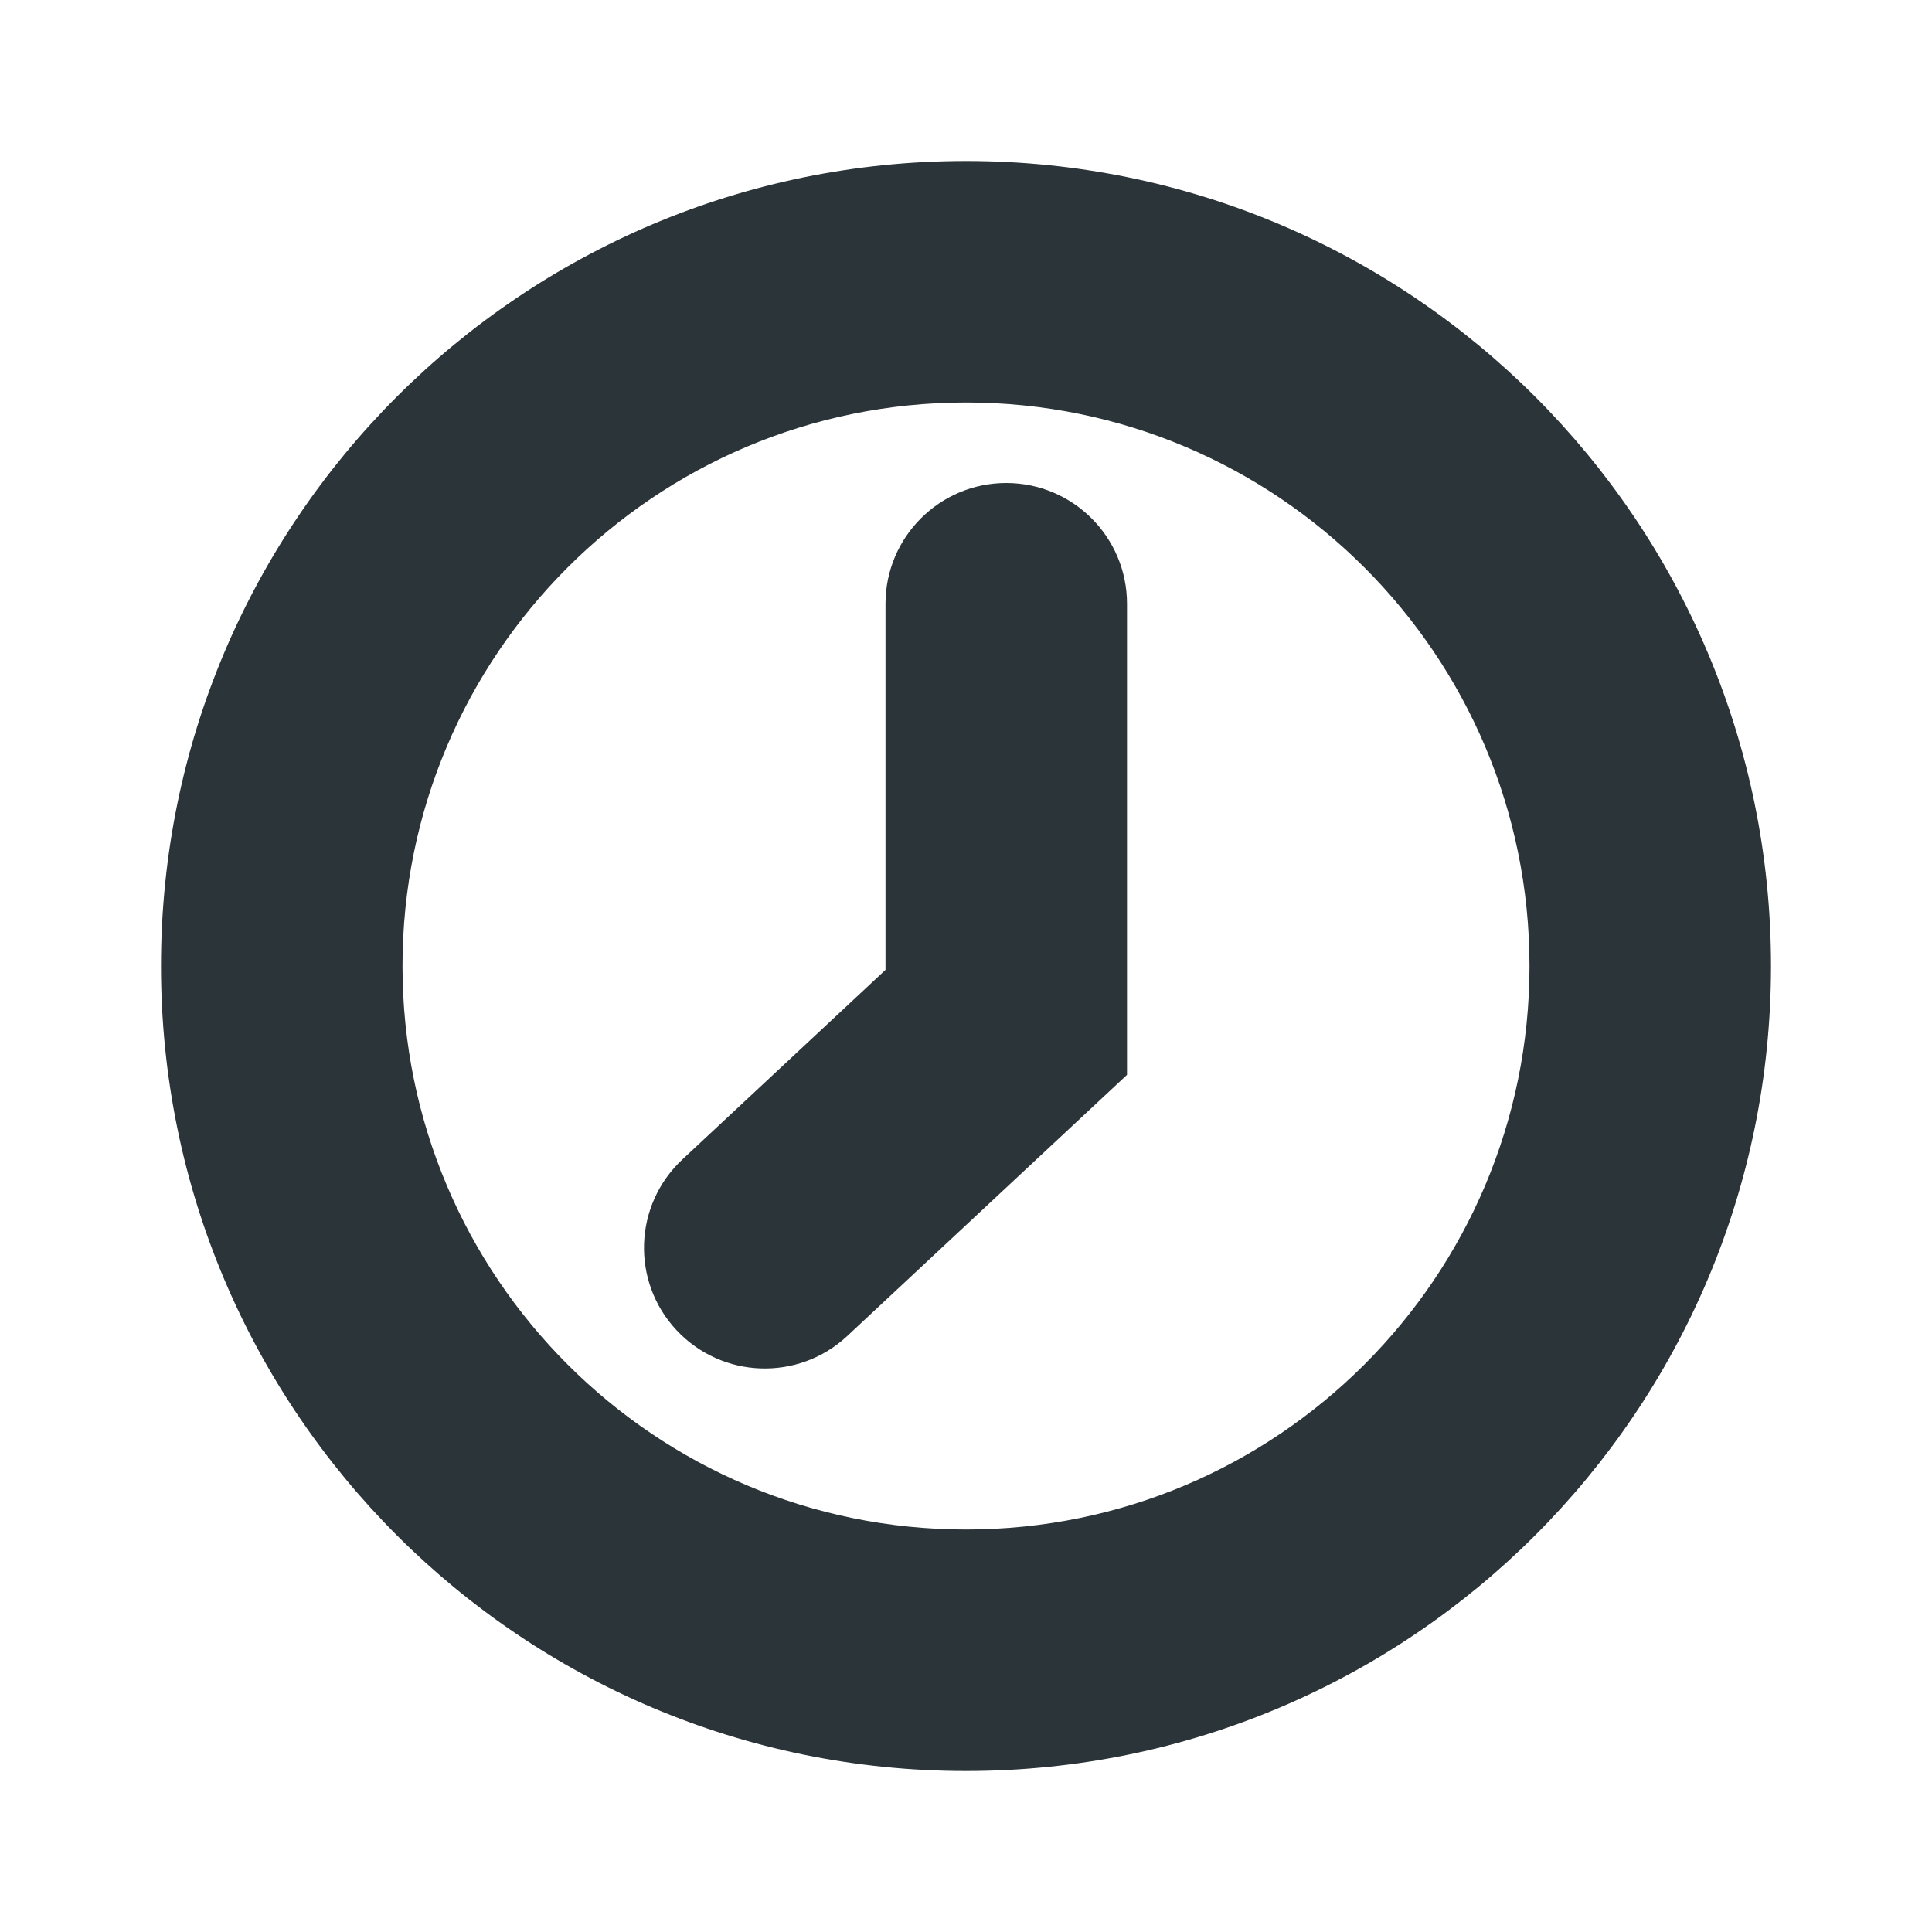
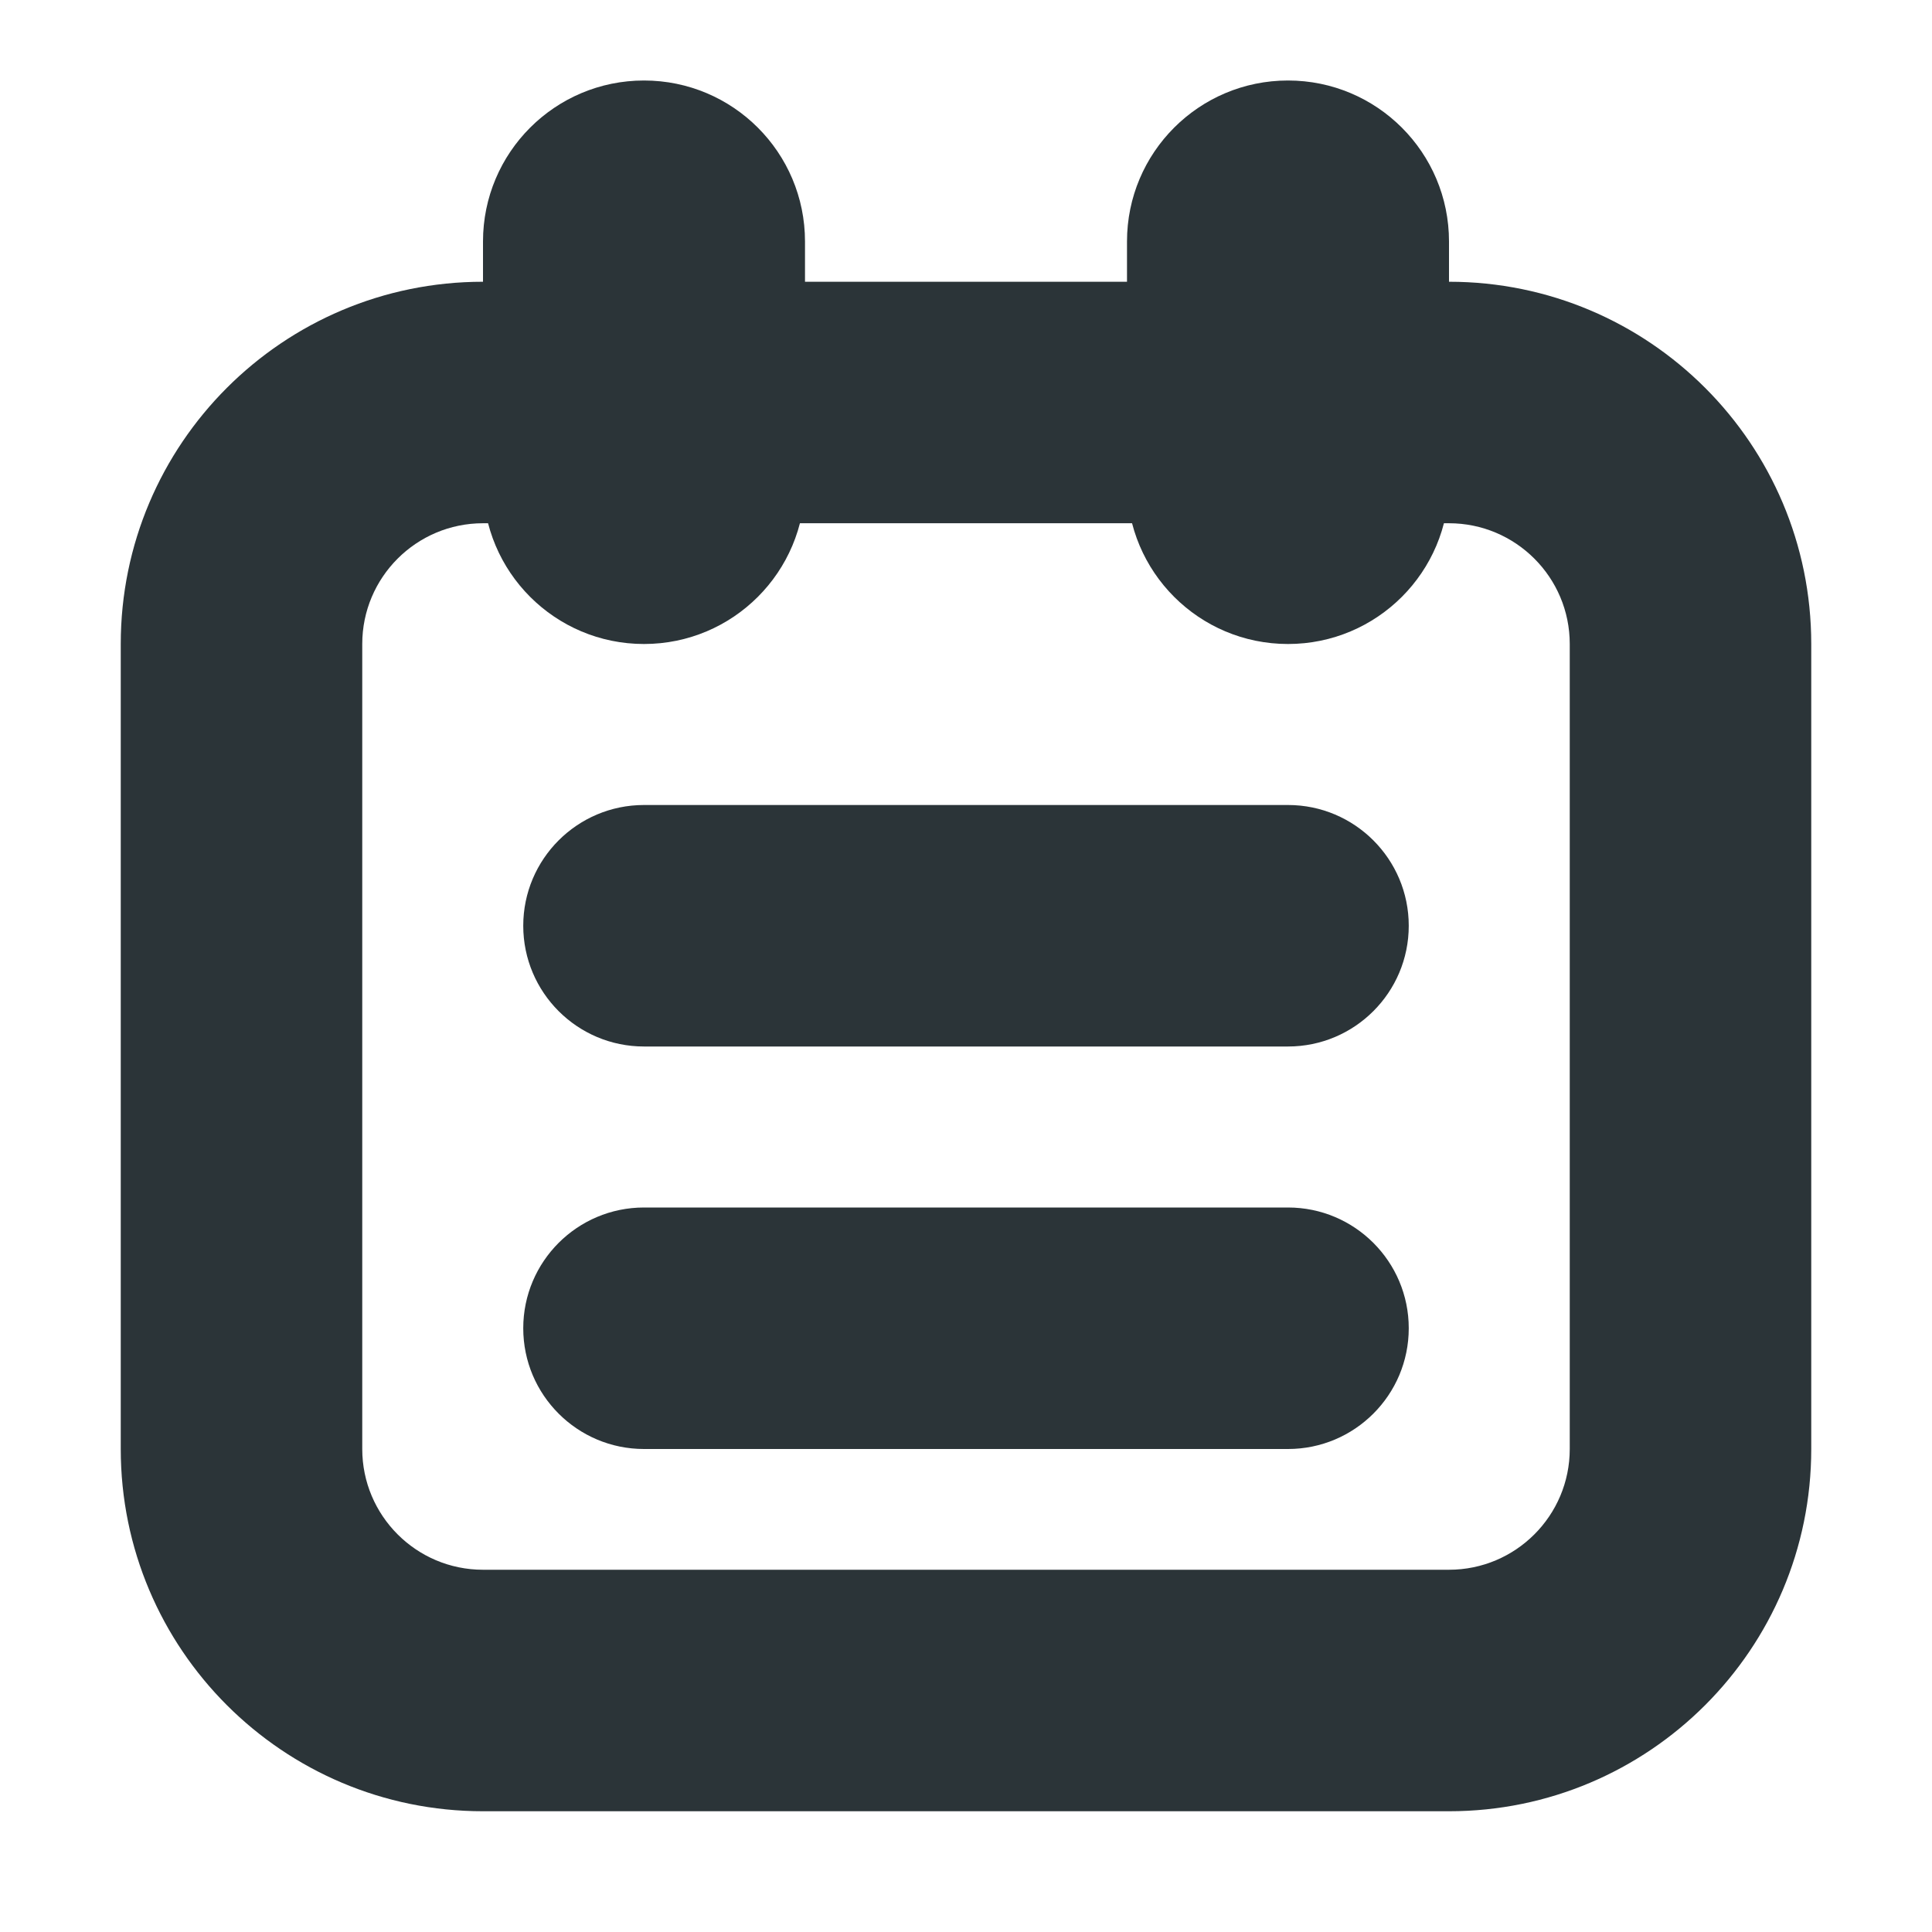
<svg xmlns="http://www.w3.org/2000/svg" width="24" height="24" viewBox="0 0 24 24" fill="none">
-   <path fill-rule="evenodd" clip-rule="evenodd" d="M12 19C15.866 19 19 15.866 19 12C19 8.134 15.866 5 12 5C8.134 5 5 8.134 5 12C5 15.866 8.134 19 12 19ZM12 22C17.523 22 22 17.523 22 12C22 6.477 17.523 2 12 2C6.477 2 2 6.477 2 12C2 17.523 6.477 22 12 22Z" fill="#2B3438" />
-   <path fill-rule="evenodd" clip-rule="evenodd" d="M8.403 16.523C8.969 17.129 9.918 17.162 10.524 16.597L14 13.352L14 7.5C14 6.672 13.328 6 12.5 6C11.672 6 11 6.672 11 7.5L11 12.048L8.477 14.403C7.871 14.969 7.838 15.918 8.403 16.523Z" fill="#2B3438" />
+   <path fill-rule="evenodd" clip-rule="evenodd" d="M6 6V3C6 1.895 6.895 1 8 1C9.105 1 10 1.895 10 3V6C10 7.105 9.105 8 8 8C6.895 8 6 7.105 6 6Z" fill="#2B3438" />
+   <path fill-rule="evenodd" clip-rule="evenodd" d="M14 6V3C14 1.895 14.895 1 16 1C17.105 1 18 1.895 18 3V6C18 7.105 17.105 8 16 8C14.895 8 14 7.105 14 6Z" fill="#2B3438" />
+   <path fill-rule="evenodd" clip-rule="evenodd" d="M8 13C7.172 13 6.5 12.328 6.5 11.5C6.5 10.672 7.172 10 8 10H16C16.828 10 17.5 10.672 17.5 11.5C17.5 12.328 16.828 13 16 13H8Z" fill="#2B3438" />
+   <path fill-rule="evenodd" clip-rule="evenodd" d="M8 18C7.172 18 6.5 17.328 6.5 16.5C6.5 15.672 7.172 15 8 15H16C16.828 15 17.5 15.672 17.5 16.5C17.5 17.328 16.828 18 16 18H8Z" fill="#2B3438" />
+   <path fill-rule="evenodd" clip-rule="evenodd" d="M6 6.5C5.172 6.5 4.5 7.172 4.5 8V18C4.5 18.828 5.172 19.5 6 19.5H18C18.828 19.5 19.5 18.828 19.5 18V8C19.5 7.172 18.828 6.5 18 6.5H6ZM1.5 8C1.5 5.515 3.515 3.5 6 3.5H18C20.485 3.5 22.5 5.515 22.5 8V18C22.5 20.485 20.485 22.5 18 22.5H6C3.515 22.5 1.5 20.485 1.5 18V8Z" fill="#2B3438" />
</svg>
